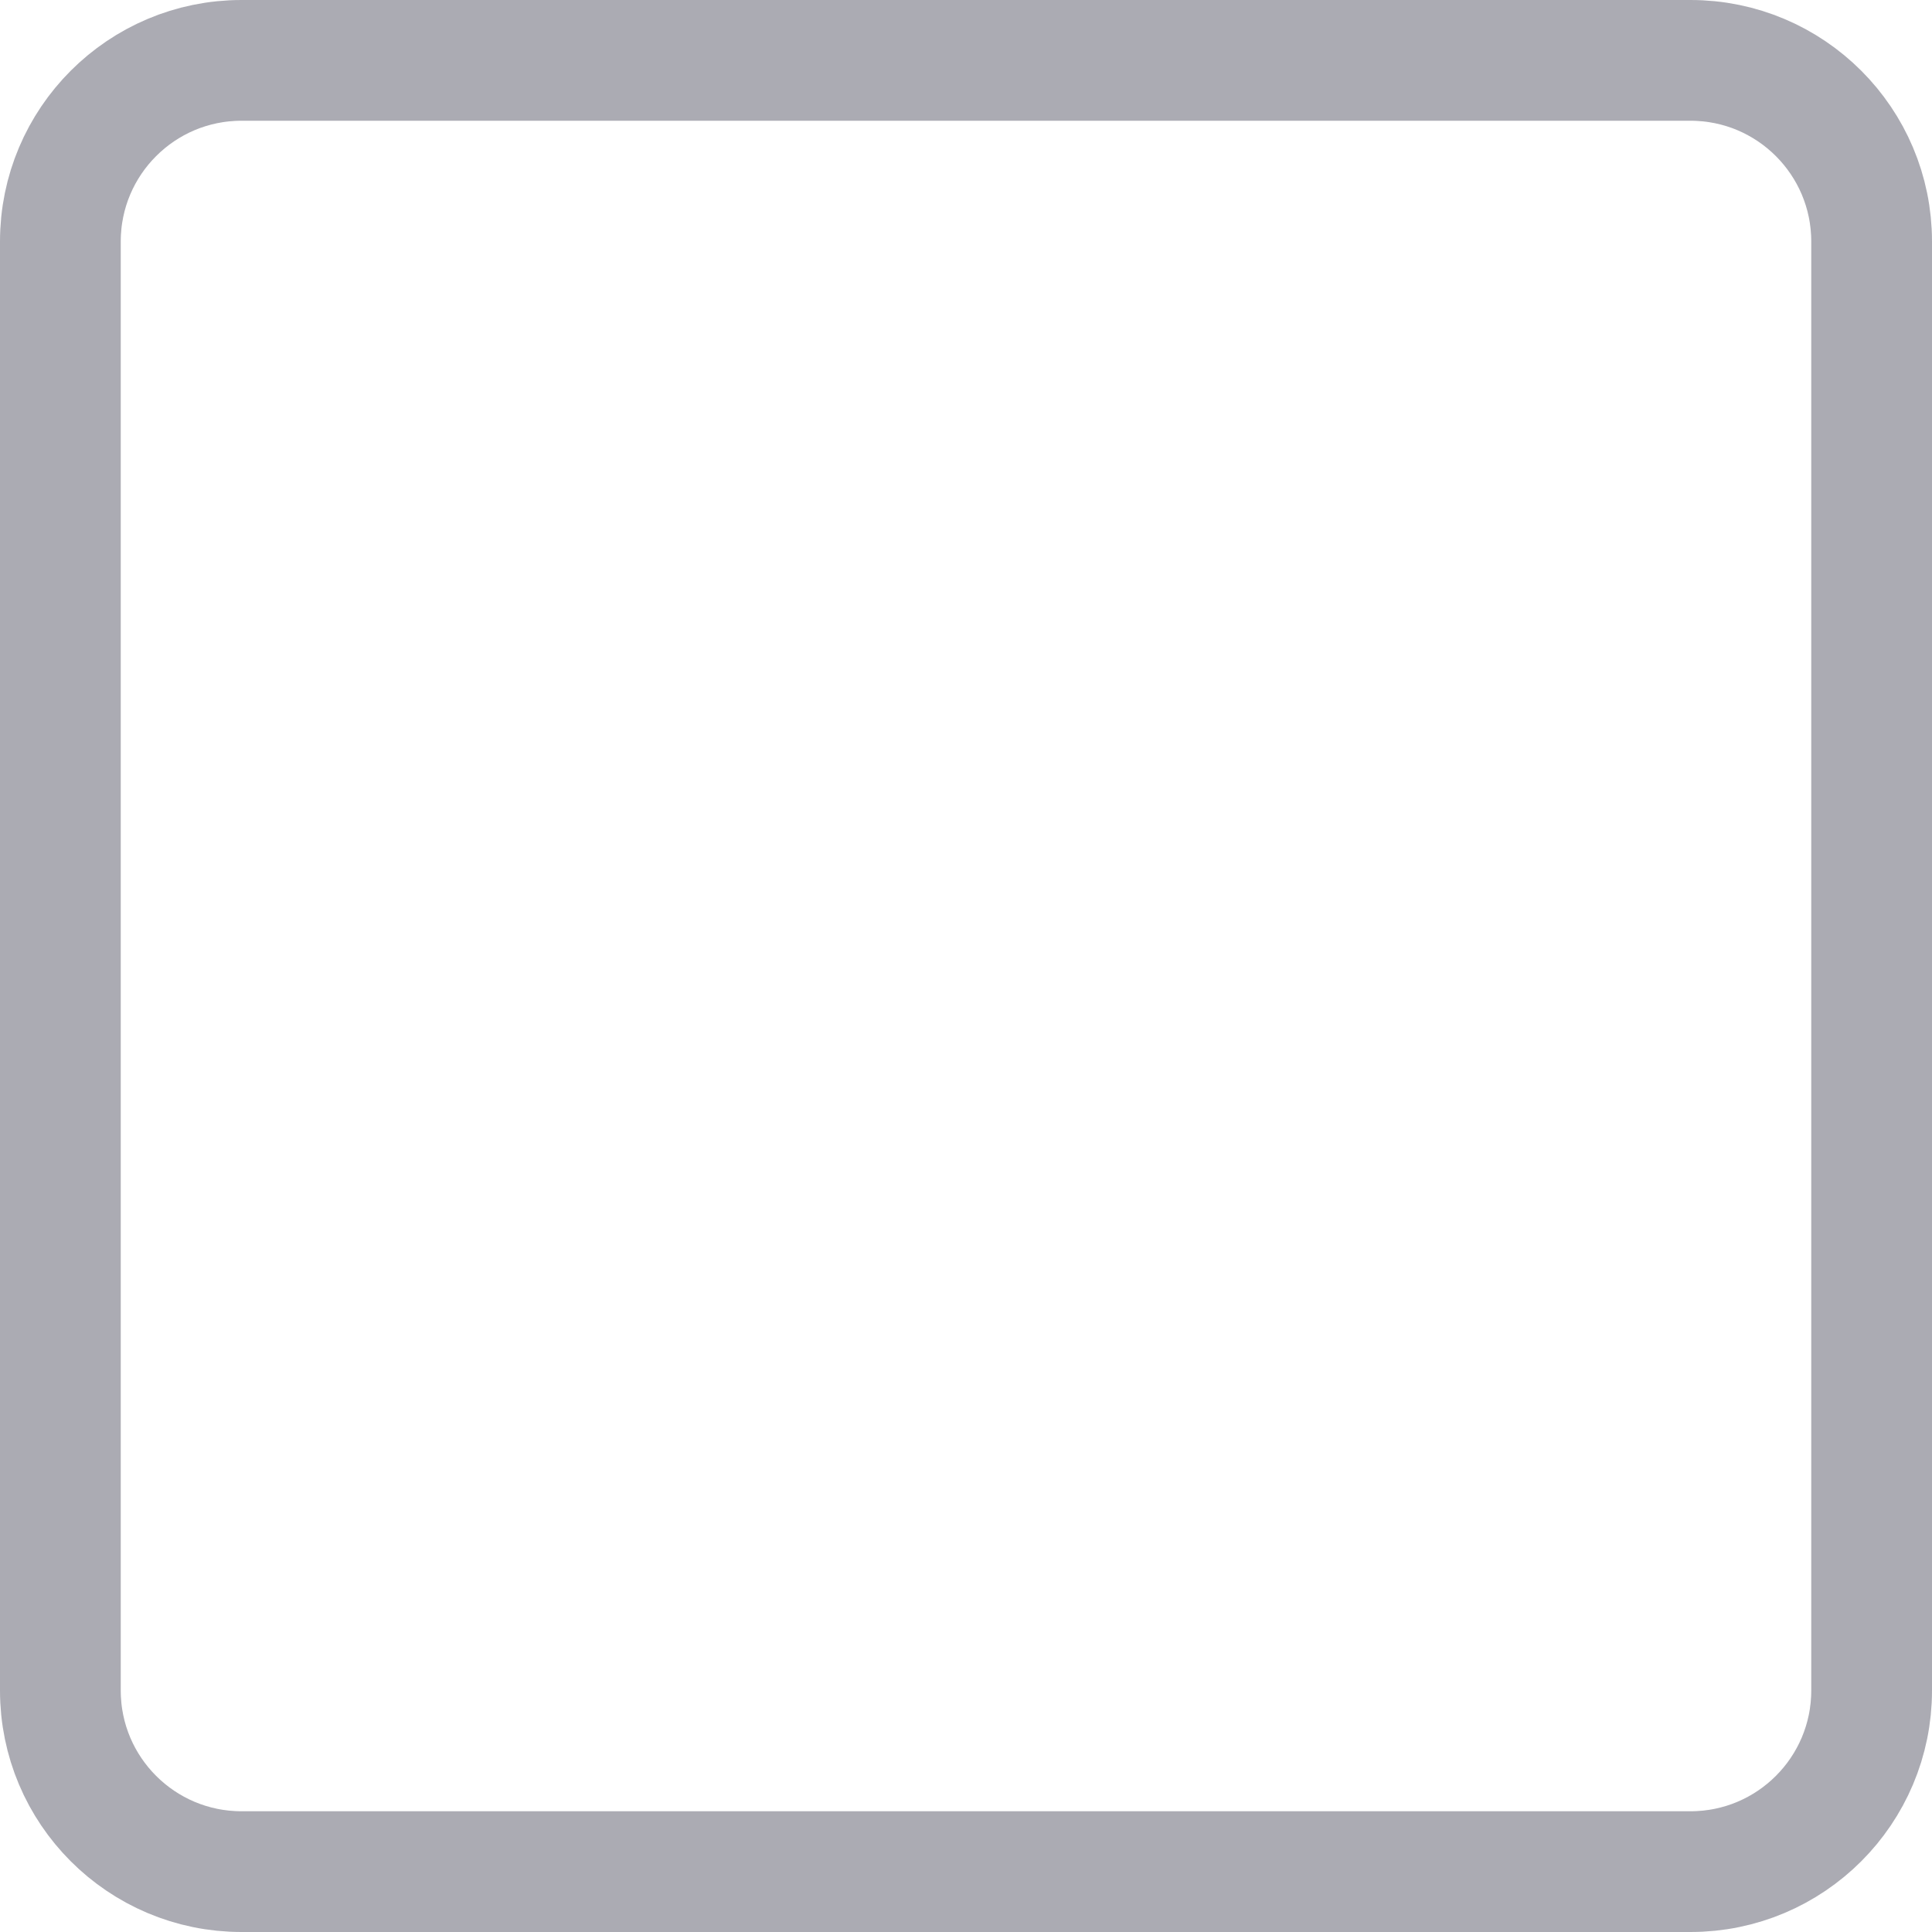
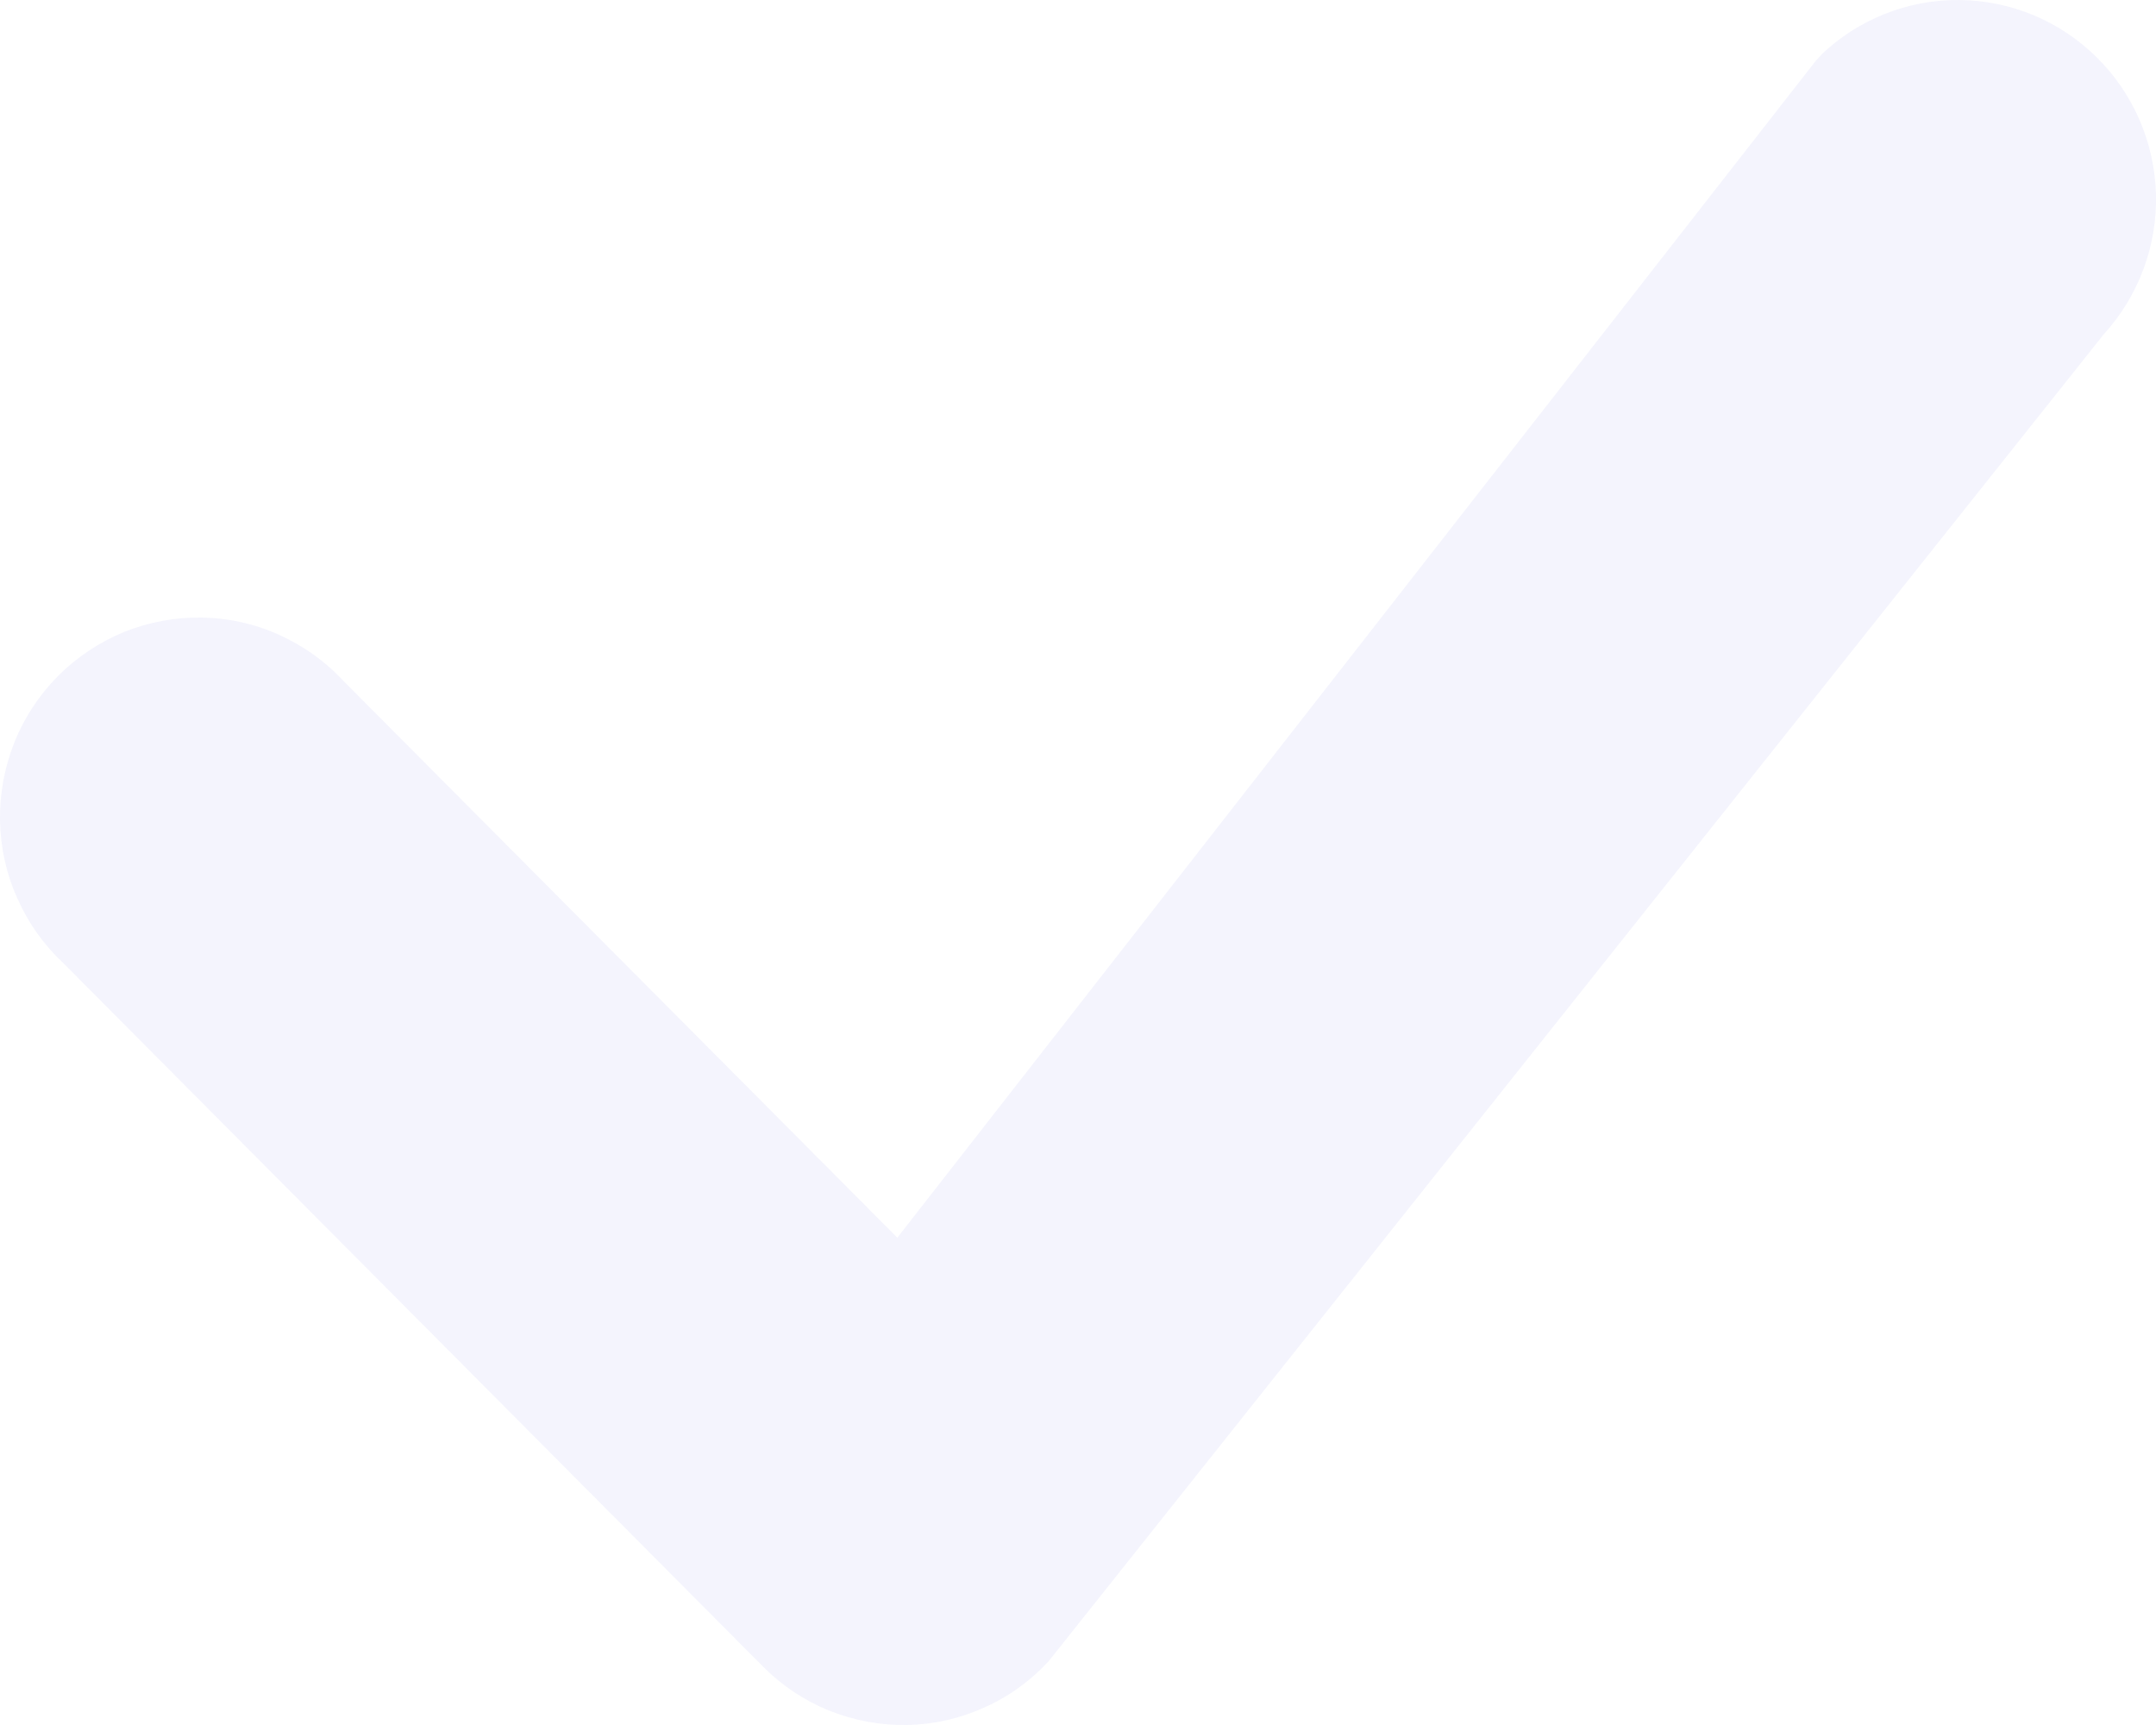
- <svg xmlns="http://www.w3.org/2000/svg" width="16" height="16" viewBox="0 0 16 16" fill="none">
-   <rect x="0.5" y="0.5" width="15" height="15" rx="1.5" stroke="#2E2F42" stroke-opacity="0.4" />
+ <svg xmlns="http://www.w3.org/2000/svg" width="10" height="8" viewBox="0 0 10 8" fill="none">
+   <path d="M8.446 0.255C8.618 0.09 8.848 -0.002 9.087 2.65108e-05C9.326 0.002 9.554 0.097 9.724 0.265C9.895 0.433 9.993 0.661 10 0.901C10.006 1.14 9.919 1.373 9.758 1.55L4.864 7.704C4.779 7.796 4.678 7.869 4.565 7.919C4.452 7.97 4.33 7.998 4.206 8C4.083 8.002 3.96 7.979 3.845 7.933C3.73 7.886 3.626 7.817 3.539 7.729L0.293 4.466C0.202 4.381 0.13 4.279 0.08 4.165C0.029 4.052 0.002 3.929 0 3.805C-0.002 3.681 0.021 3.558 0.067 3.442C0.113 3.327 0.182 3.223 0.269 3.135C0.357 3.047 0.461 2.978 0.575 2.931C0.69 2.885 0.813 2.862 0.936 2.864C1.06 2.866 1.182 2.893 1.294 2.944C1.407 2.995 1.509 3.067 1.593 3.158L4.162 5.74L8.422 0.282C8.43 0.273 8.438 0.264 8.447 0.255H8.446Z" fill="#F4F4FD" />
</svg>
